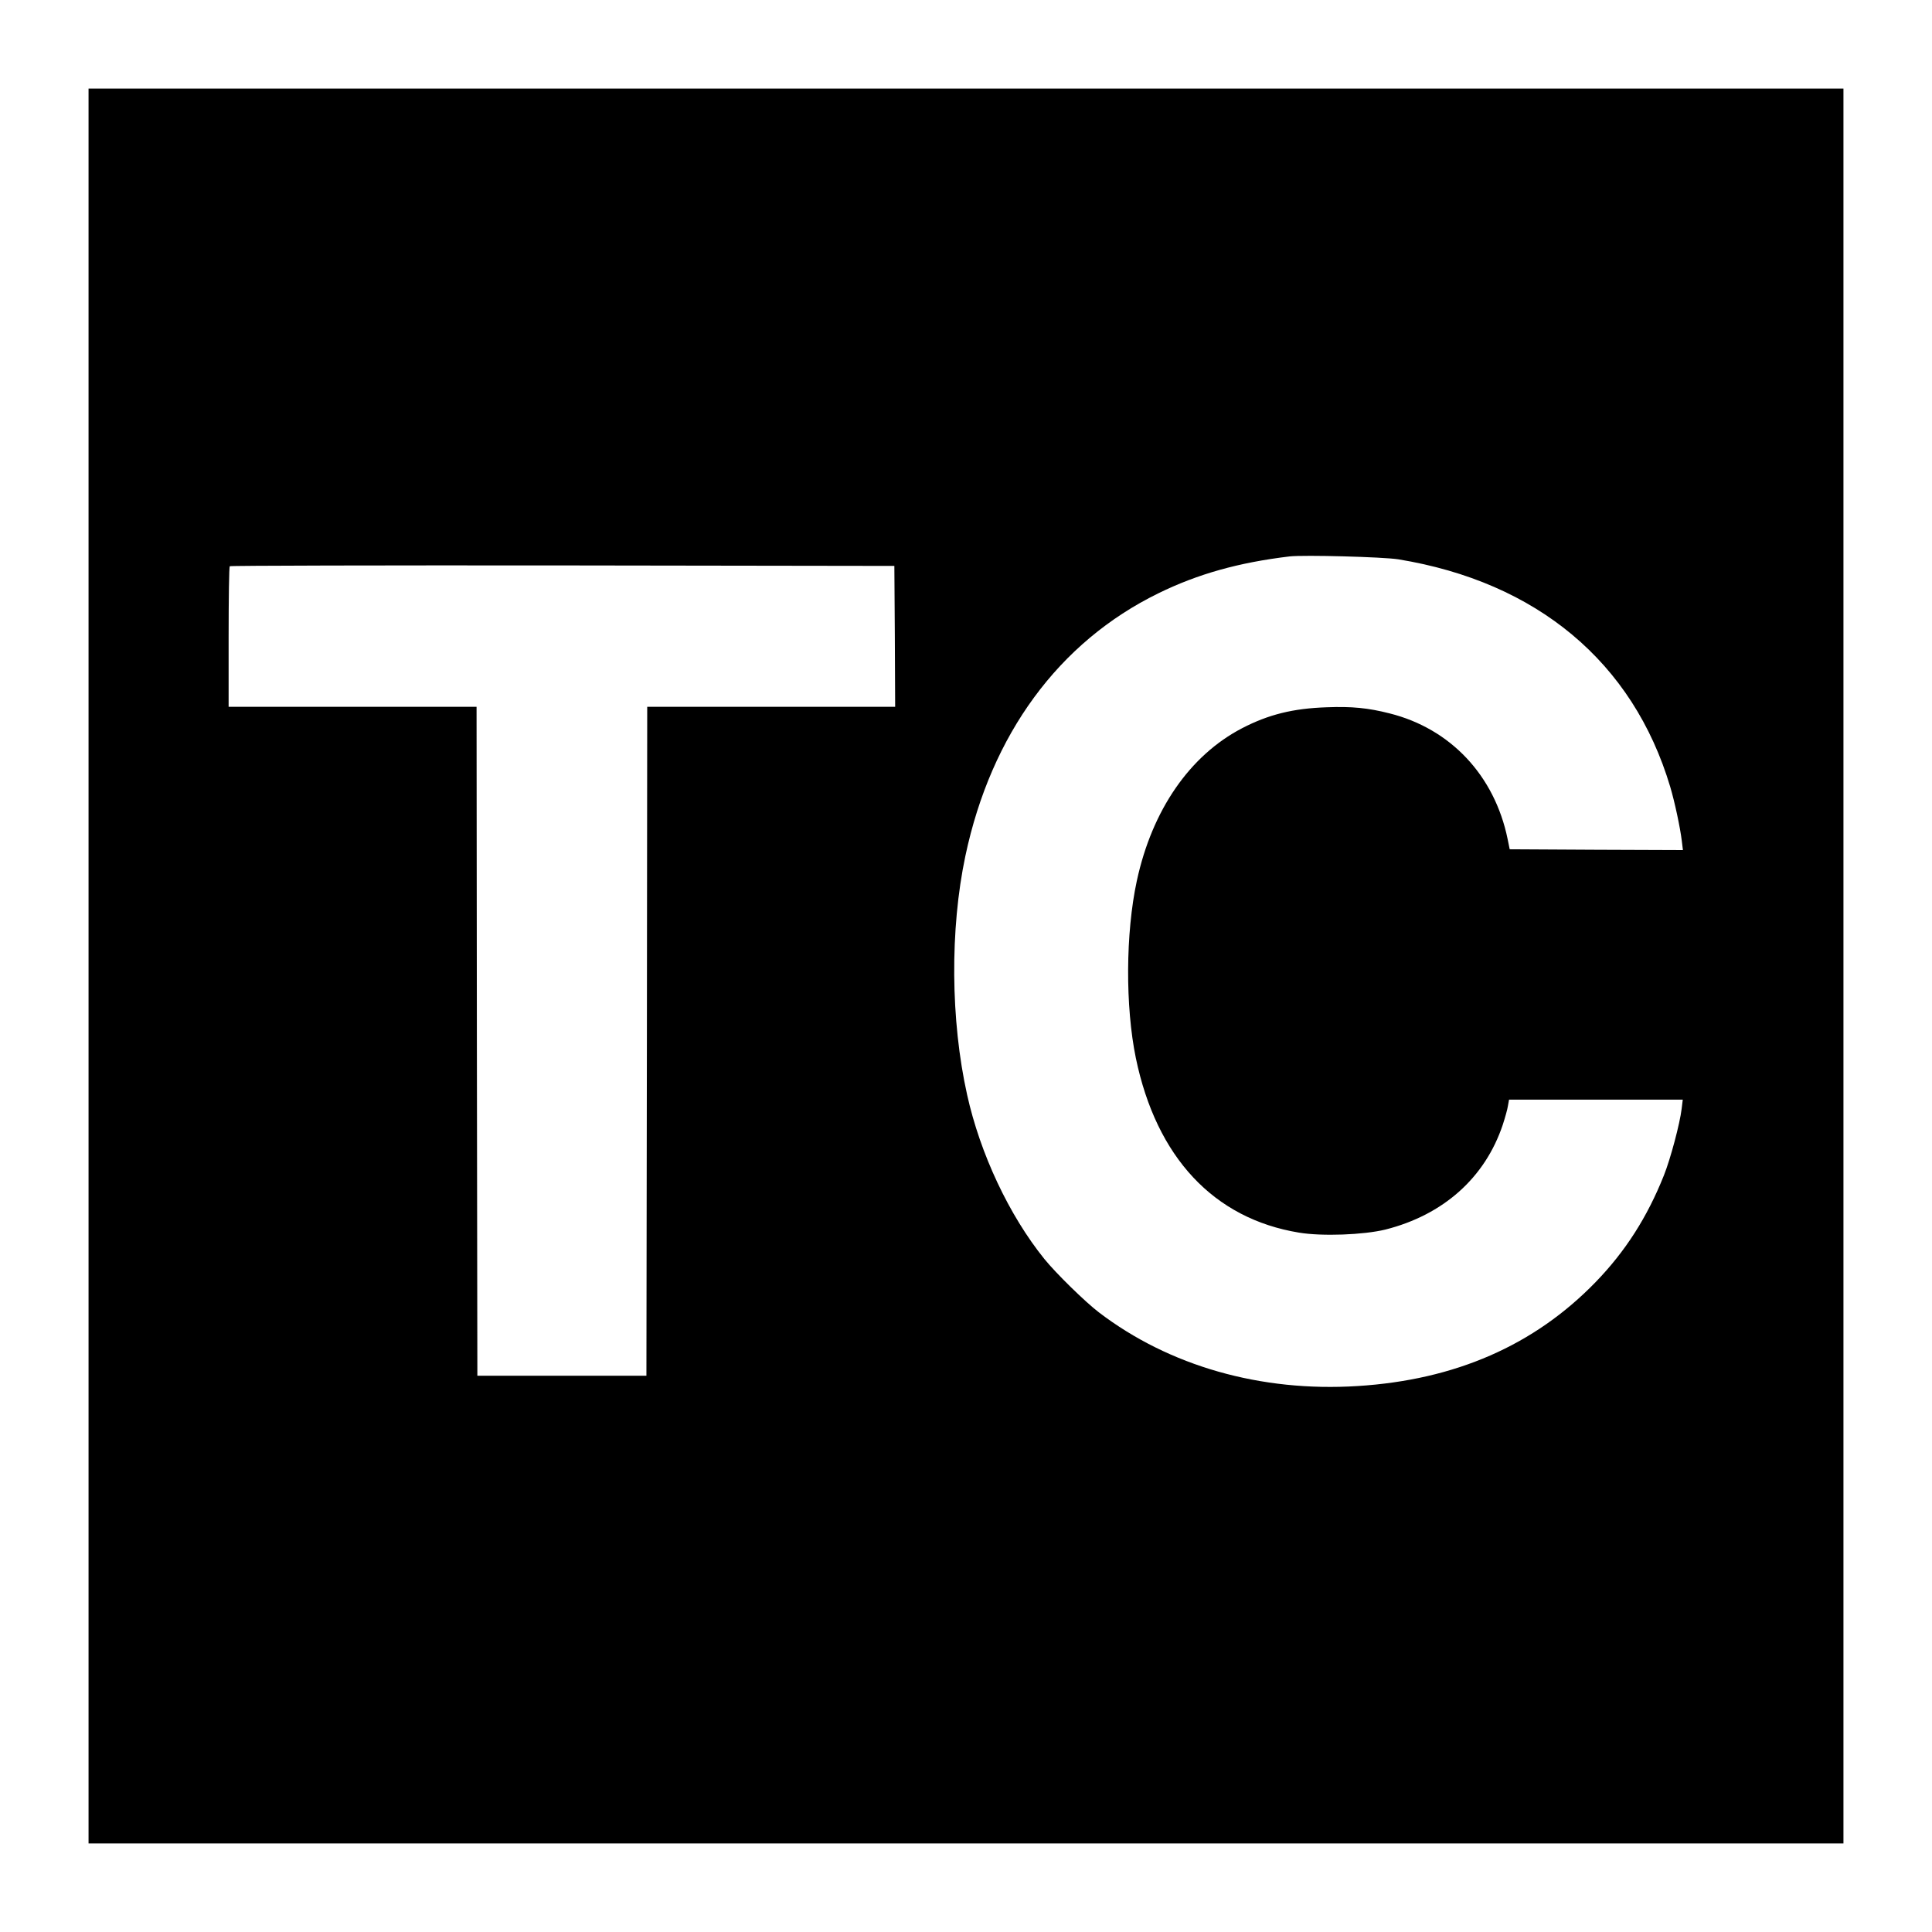
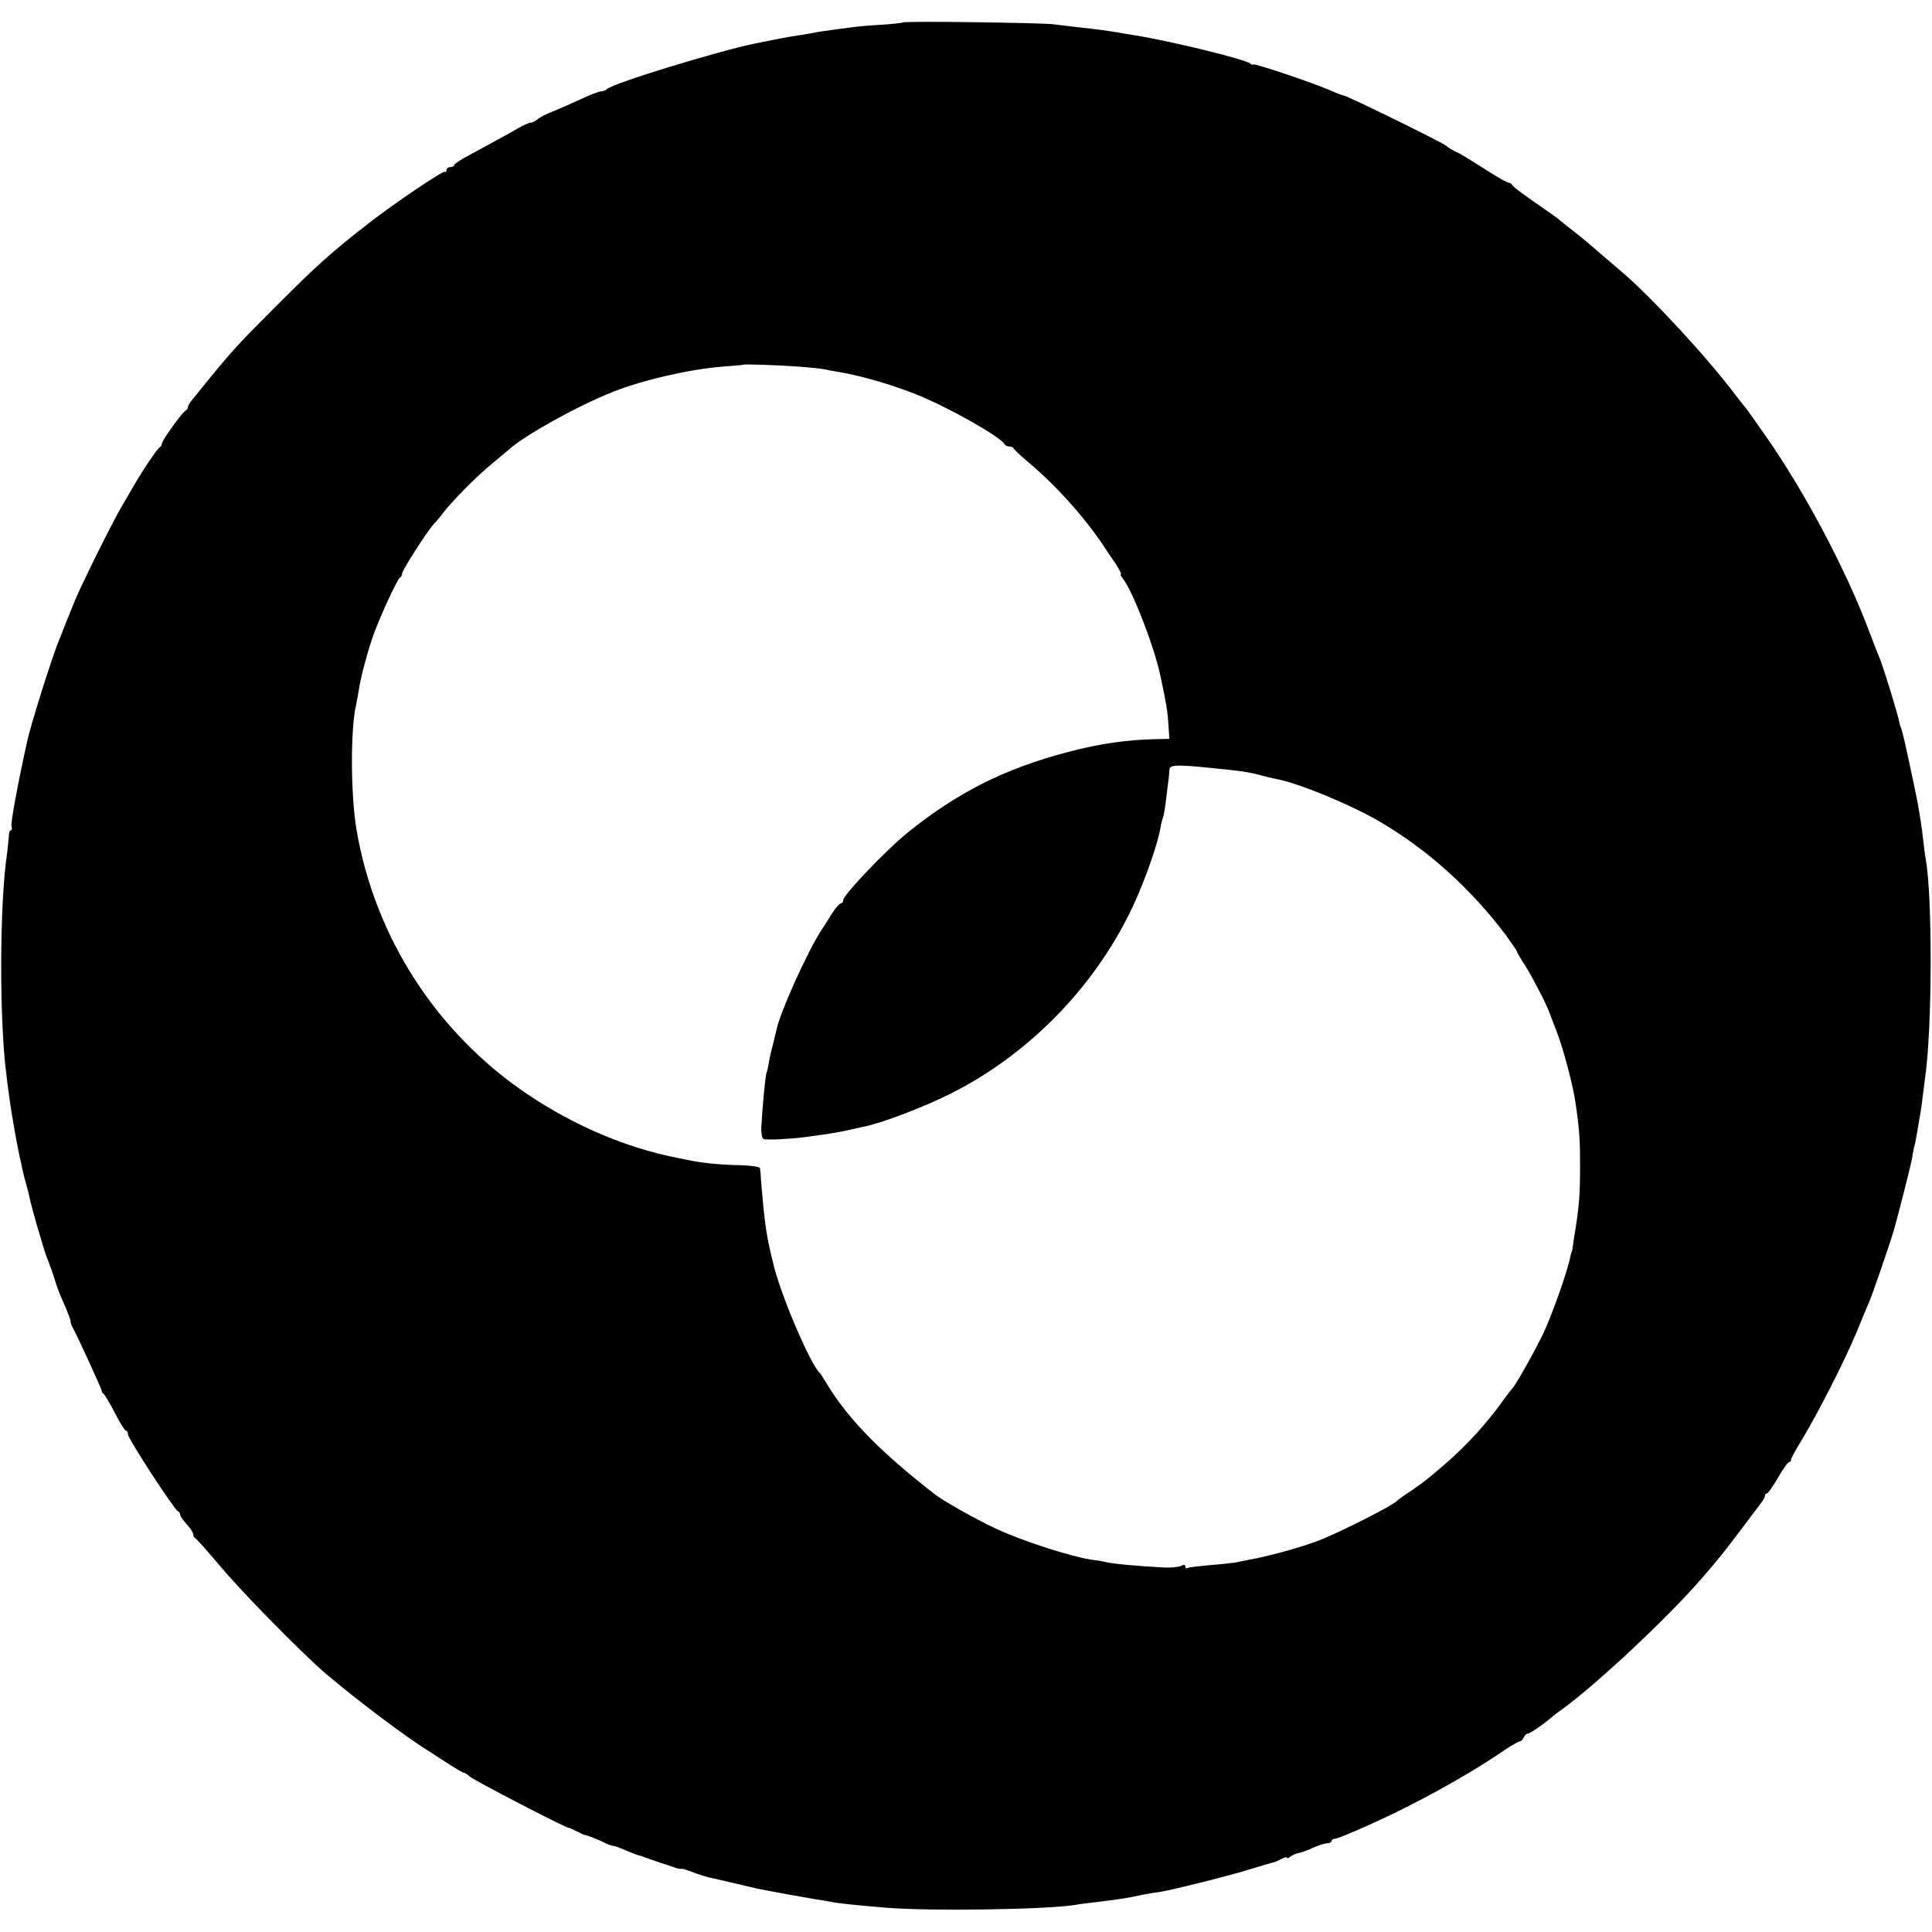
- <svg xmlns="http://www.w3.org/2000/svg" version="1.0" width="1200pt" height="1200pt" viewBox="0 0 1200 1200" preserveAspectRatio="xMidYMid meet">
-   <g transform="translate(0,1200) scale(0.1,-0.1)" fill="#000000" stroke="none">
-     <path d="M550 6000 l0 -5450 5450 0 5450 0 0 5450 0 5450 -5450 0 -5450 0 0 -5450z m8135 2526 c862 -141 1458 -639 1689 -1413 28 -94 62 -253 72 -336 l7 -57 -538 2 -538 3 -13 64 c-81 394 -354 685 -733 780 -133 34 -235 44 -390 38 -210 -7 -362 -45 -526 -130 -325 -169 -559 -508 -654 -948 -70 -324 -72 -781 -6 -1101 128 -617 484 -997 1013 -1084 144 -24 402 -14 537 19 360 91 619 322 729 651 14 43 29 96 32 117 l7 39 539 0 540 0 -7 -57 c-11 -92 -69 -310 -110 -413 -103 -259 -239 -472 -424 -663 -381 -393 -872 -608 -1479 -646 -600 -38 -1170 124 -1607 458 -84 64 -266 242 -338 331 -219 271 -399 654 -480 1020 -103 463 -107 1028 -11 1483 160 756 580 1329 1199 1632 245 120 498 191 815 229 90 10 579 -3 675 -18z m-3127 -478 l2 -438 -770 0 -770 0 -2 -2077 -3 -2078 -525 0 -525 0 -3 2078 -2 2077 -770 0 -770 0 0 433 c0 239 3 437 7 440 3 4 934 6 2067 5 l2061 -3 3 -437z" />
+ <svg xmlns="http://www.w3.org/2000/svg" version="1.0" width="740pt" height="740pt" viewBox="0 0 740 740" preserveAspectRatio="xMidYMid meet">
+   <g transform="translate(0,740) scale(0.1,-0.1)" fill="#000000" stroke="none">
+     <path d="M3458 7314 c-2 -2 -40 -6 -84 -9 -43 -2 -95 -7 -114 -10 -19 -2 -53 -7 -75 -10 -23 -3 -52 -7 -65 -10 -13 -3 -42 -7 -65 -11 -22 -3 -60 -10 -85 -15 -25 -5 -58 -12 -75 -15 -147 -30 -547 -153 -570 -175 -5 -5 -15 -9 -23 -9 -8 0 -44 -14 -80 -31 -37 -17 -85 -38 -107 -47 -22 -8 -47 -21 -56 -29 -8 -7 -21 -13 -27 -13 -6 0 -28 -10 -49 -22 -45 -26 -112 -62 -187 -103 -31 -16 -56 -33 -56 -37 0 -4 -7 -8 -15 -8 -8 0 -15 -5 -15 -12 0 -6 -3 -9 -6 -6 -6 6 -197 -123 -289 -195 -147 -114 -201 -163 -360 -322 -138 -138 -168 -171 -253 -275 -29 -36 -59 -73 -67 -83 -8 -9 -15 -21 -15 -26 0 -5 -4 -11 -8 -13 -12 -4 -92 -115 -92 -127 0 -5 -3 -11 -7 -13 -9 -3 -72 -98 -105 -156 -11 -20 -29 -50 -39 -67 -34 -56 -155 -300 -182 -365 -28 -68 -49 -122 -52 -130 -1 -3 -5 -12 -8 -20 -25 -58 -107 -319 -122 -385 -38 -172 -65 -320 -61 -331 3 -8 2 -14 -2 -14 -5 0 -8 -10 -8 -22 -1 -13 -4 -43 -7 -68 -29 -191 -30 -644 -2 -850 2 -19 6 -51 9 -70 8 -66 29 -183 41 -240 4 -14 8 -36 11 -50 3 -14 9 -38 14 -55 5 -16 11 -41 14 -55 6 -32 54 -198 65 -225 9 -22 31 -84 35 -100 5 -17 17 -48 37 -92 10 -24 19 -47 19 -53 0 -6 4 -18 10 -28 21 -39 112 -237 110 -241 -1 -2 2 -7 7 -10 4 -3 24 -36 43 -73 19 -37 38 -68 43 -68 4 0 7 -6 7 -14 0 -16 178 -289 191 -294 5 -2 9 -8 9 -13 0 -6 11 -22 25 -37 14 -15 25 -32 25 -39 0 -6 4 -13 8 -15 5 -2 44 -46 88 -98 86 -104 313 -335 410 -419 115 -98 311 -246 393 -296 9 -6 42 -27 74 -48 31 -20 60 -37 64 -37 3 0 14 -7 23 -15 15 -14 372 -199 378 -196 1 1 16 -6 32 -14 16 -8 31 -15 32 -14 4 1 57 -20 80 -32 10 -5 22 -9 27 -9 5 0 26 -8 47 -17 22 -9 44 -18 49 -19 6 -1 29 -9 53 -18 23 -8 46 -16 50 -17 4 -1 17 -5 30 -10 12 -5 26 -8 30 -7 4 1 16 -2 27 -6 47 -18 72 -26 95 -30 14 -3 52 -12 86 -20 34 -8 72 -17 85 -20 71 -14 188 -35 219 -40 19 -3 46 -7 60 -10 28 -6 93 -13 215 -23 171 -14 619 -7 725 11 14 3 48 7 75 10 67 8 115 15 145 21 36 8 62 13 106 19 52 9 265 62 344 87 36 11 73 22 82 24 9 2 26 9 37 15 12 6 21 8 21 4 0 -3 6 -1 13 5 8 6 22 12 33 14 10 2 36 11 56 21 21 9 44 16 53 16 8 0 15 4 15 8 0 5 6 9 13 9 12 0 137 54 237 103 143 70 299 159 398 227 35 24 68 43 73 43 5 0 12 7 15 15 4 8 10 15 16 15 8 0 64 38 94 65 7 6 24 19 40 30 129 94 398 345 529 496 72 83 85 100 151 187 36 48 72 95 79 105 8 9 15 22 15 27 0 6 3 10 8 10 4 0 23 27 42 60 19 33 38 60 43 60 4 0 7 4 7 9 0 5 19 40 42 77 61 101 162 299 209 411 22 54 44 107 49 118 9 19 71 199 90 260 15 49 68 257 74 290 2 17 7 41 11 55 3 14 8 41 11 60 3 19 8 49 11 65 3 17 6 44 8 60 2 17 6 48 9 70 27 192 28 687 2 835 -3 14 -7 48 -10 75 -5 45 -11 83 -21 140 -4 24 -44 211 -51 240 -3 11 -7 27 -9 35 -2 8 -4 15 -5 15 -1 0 -3 10 -6 22 -4 26 -61 209 -73 238 -5 11 -23 58 -41 105 -88 235 -247 536 -399 753 -34 49 -66 93 -71 100 -6 7 -24 30 -41 52 -110 146 -318 371 -435 472 -12 10 -45 38 -74 63 -29 25 -60 52 -70 60 -9 8 -32 26 -50 40 -18 14 -38 30 -44 35 -6 6 -21 17 -33 25 -115 80 -148 104 -151 112 -2 4 -8 8 -13 8 -5 0 -40 19 -77 43 -101 64 -105 66 -132 79 -14 7 -27 16 -30 19 -6 9 -375 190 -393 193 -6 1 -30 10 -52 20 -64 28 -295 106 -295 99 0 -3 -6 -1 -12 4 -22 17 -314 88 -443 108 -16 3 -46 7 -65 11 -51 8 -78 12 -145 19 -33 4 -78 9 -100 12 -49 6 -572 13 -577 7z m-403 -1318 c44 -3 91 -8 105 -11 14 -3 41 -8 60 -11 86 -15 211 -52 300 -89 124 -51 318 -162 328 -187 2 -4 10 -8 17 -8 7 0 15 -3 17 -7 2 -5 32 -33 68 -63 105 -90 215 -214 287 -326 7 -10 24 -36 38 -56 13 -21 22 -38 18 -38 -3 0 0 -7 7 -15 37 -45 122 -264 145 -375 22 -104 27 -132 30 -182 l4 -58 -47 -1 c-113 -2 -219 -17 -340 -49 -245 -64 -426 -156 -618 -311 -82 -67 -244 -237 -244 -256 0 -7 -4 -13 -9 -13 -5 0 -20 -17 -33 -37 -12 -20 -31 -49 -40 -63 -52 -77 -162 -321 -174 -385 -1 -5 -7 -28 -12 -50 -6 -22 -14 -55 -17 -74 -3 -19 -7 -37 -9 -40 -4 -6 -16 -134 -20 -208 -1 -23 3 -44 9 -46 13 -4 98 0 153 7 23 3 60 8 81 11 22 3 62 10 88 16 26 6 55 12 64 14 69 14 236 78 334 128 317 160 581 443 717 767 39 93 74 197 83 250 3 18 8 36 10 40 2 3 7 33 11 65 4 33 8 69 10 80 1 11 3 27 3 36 1 20 25 21 156 8 120 -12 147 -16 192 -28 21 -6 47 -12 58 -14 88 -16 287 -98 401 -165 182 -106 349 -257 482 -434 23 -32 42 -59 42 -62 0 -3 15 -29 34 -58 26 -42 84 -153 91 -178 3 -8 16 -42 25 -65 26 -65 63 -203 74 -275 16 -108 18 -145 18 -245 0 -104 -3 -149 -17 -239 -4 -21 -8 -50 -10 -65 -2 -14 -4 -26 -5 -26 -1 0 -3 -8 -5 -17 -11 -58 -71 -226 -105 -298 -39 -79 -106 -198 -119 -210 -3 -3 -17 -21 -31 -40 -58 -83 -138 -172 -222 -245 -67 -58 -78 -67 -133 -105 -28 -18 -52 -36 -55 -39 -13 -16 -188 -105 -280 -144 -63 -27 -205 -67 -285 -81 -16 -3 -41 -8 -54 -11 -14 -2 -58 -7 -100 -10 -41 -4 -78 -8 -83 -11 -4 -3 -8 0 -8 6 0 7 -6 8 -17 2 -10 -4 -38 -7 -63 -6 -108 6 -197 14 -220 20 -14 3 -34 7 -45 8 -80 9 -276 72 -385 123 -72 34 -199 105 -230 130 -206 160 -330 286 -412 421 -12 20 -24 39 -27 42 -36 32 -145 287 -176 407 -30 120 -35 154 -50 330 -1 21 -3 43 -4 48 -1 6 -34 11 -74 12 -74 1 -153 9 -197 19 -14 3 -36 7 -50 10 -191 38 -387 121 -564 239 -351 234 -591 604 -661 1020 -22 135 -23 382 -1 475 3 14 7 39 10 55 6 46 35 154 57 215 27 74 92 214 101 218 5 2 8 9 8 15 0 12 96 162 120 188 8 8 25 28 36 43 38 49 129 141 185 187 29 24 59 49 67 56 58 54 267 170 402 223 114 45 292 86 420 96 41 3 76 6 77 7 3 3 124 -1 208 -7z" />
  </g>
</svg>
